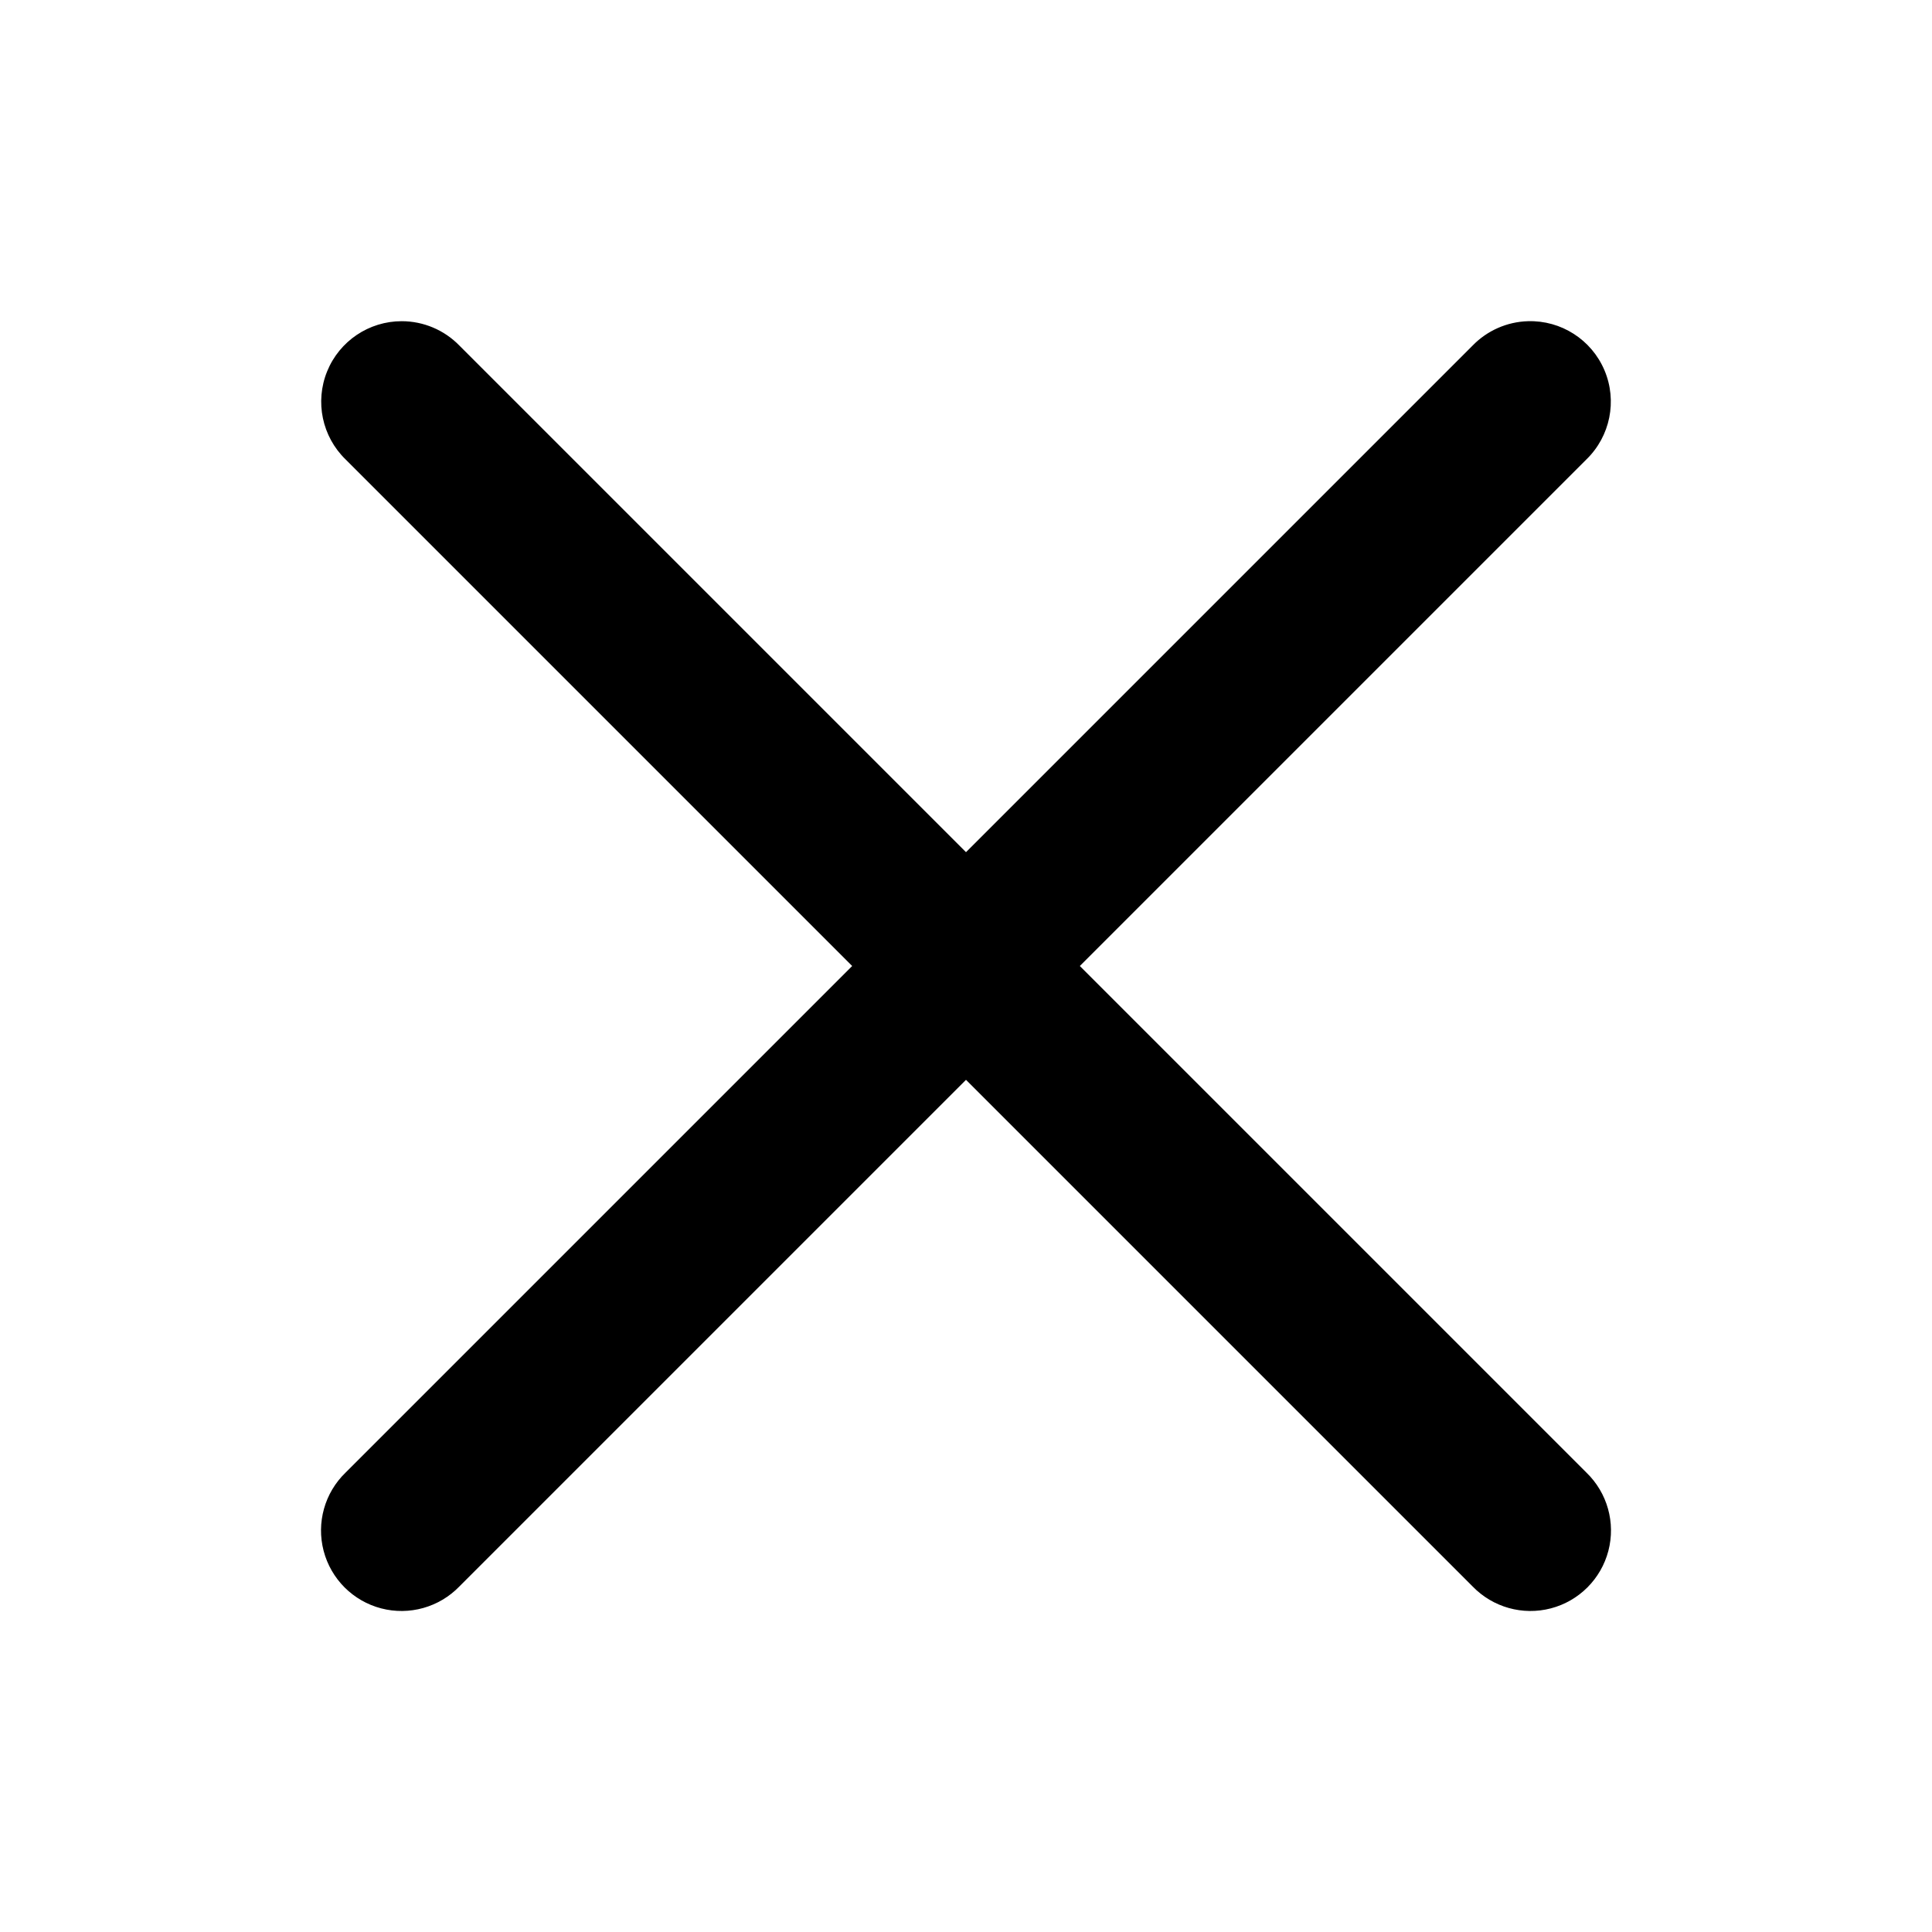
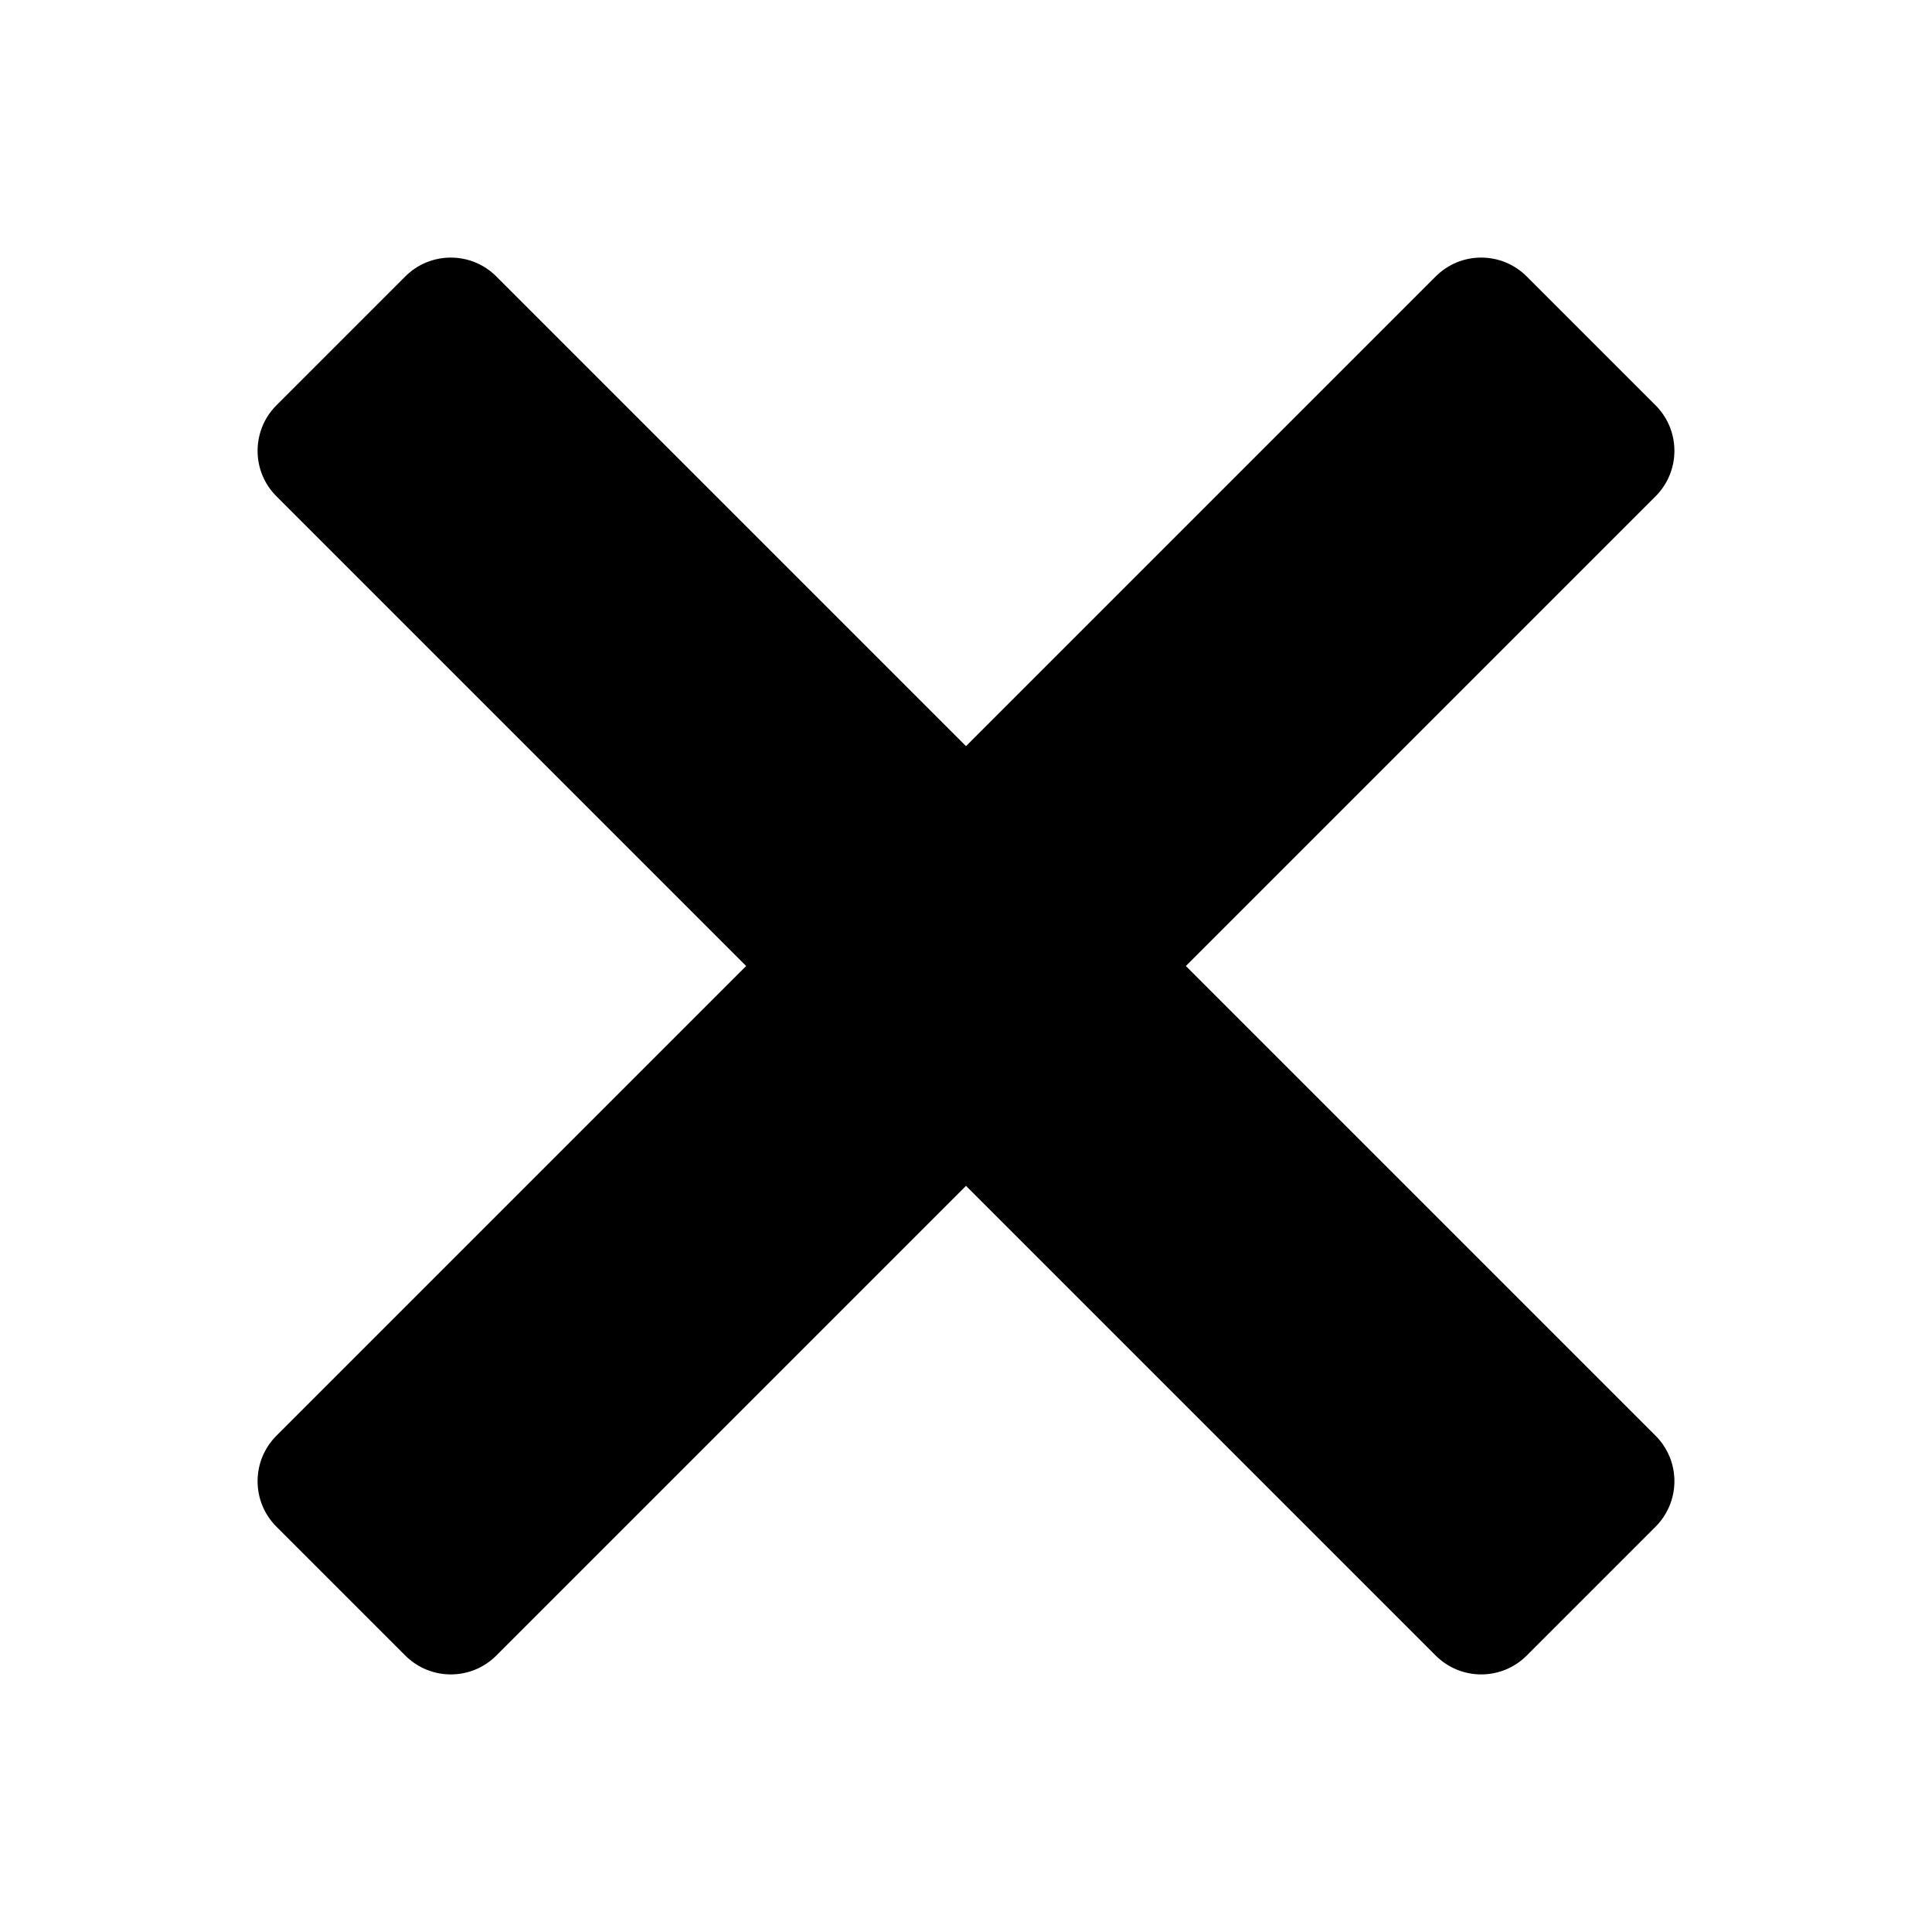
- <svg xmlns="http://www.w3.org/2000/svg" fill="#000000" viewBox="0 0 24 24" width="24px" height="24px">
-   <path d="M 4.99 3.99 A 1 1 0 0 0 4.293 5.707 L 10.586 12 L 4.293 18.293 A 1 1 0 1 0 5.707 19.707 L 12 13.414 L 18.293 19.707 A 1 1 0 1 0 19.707 18.293 L 13.414 12 L 19.707 5.707 A 1 1 0 0 0 18.98 3.99 A 1 1 0 0 0 18.293 4.293 L 12 10.586 L 5.707 4.293 A 1 1 0 0 0 4.99 3.99 z" />
+ <svg xmlns="http://www.w3.org/2000/svg" fill="#000000" viewBox="0 0 30 30" width="30px" height="30px">
+   <path d="M 7 4 C 6.744 4 6.488 4.097 6.293 4.293 L 4.293 6.293 C 3.902 6.684 3.902 7.317 4.293 7.707 L 11.586 15 L 4.293 22.293 C 3.902 22.684 3.902 23.317 4.293 23.707 L 6.293 25.707 C 6.684 26.098 7.317 26.098 7.707 25.707 L 15 18.414 L 22.293 25.707 C 22.683 26.098 23.317 26.098 23.707 25.707 L 25.707 23.707 C 26.098 23.316 26.098 22.683 25.707 22.293 L 18.414 15 L 25.707 7.707 C 26.098 7.317 26.098 6.683 25.707 6.293 L 23.707 4.293 C 23.316 3.902 22.683 3.902 22.293 4.293 L 15 11.586 L 7.707 4.293 C 7.512 4.097 7.256 4 7 4 z" />
</svg>
